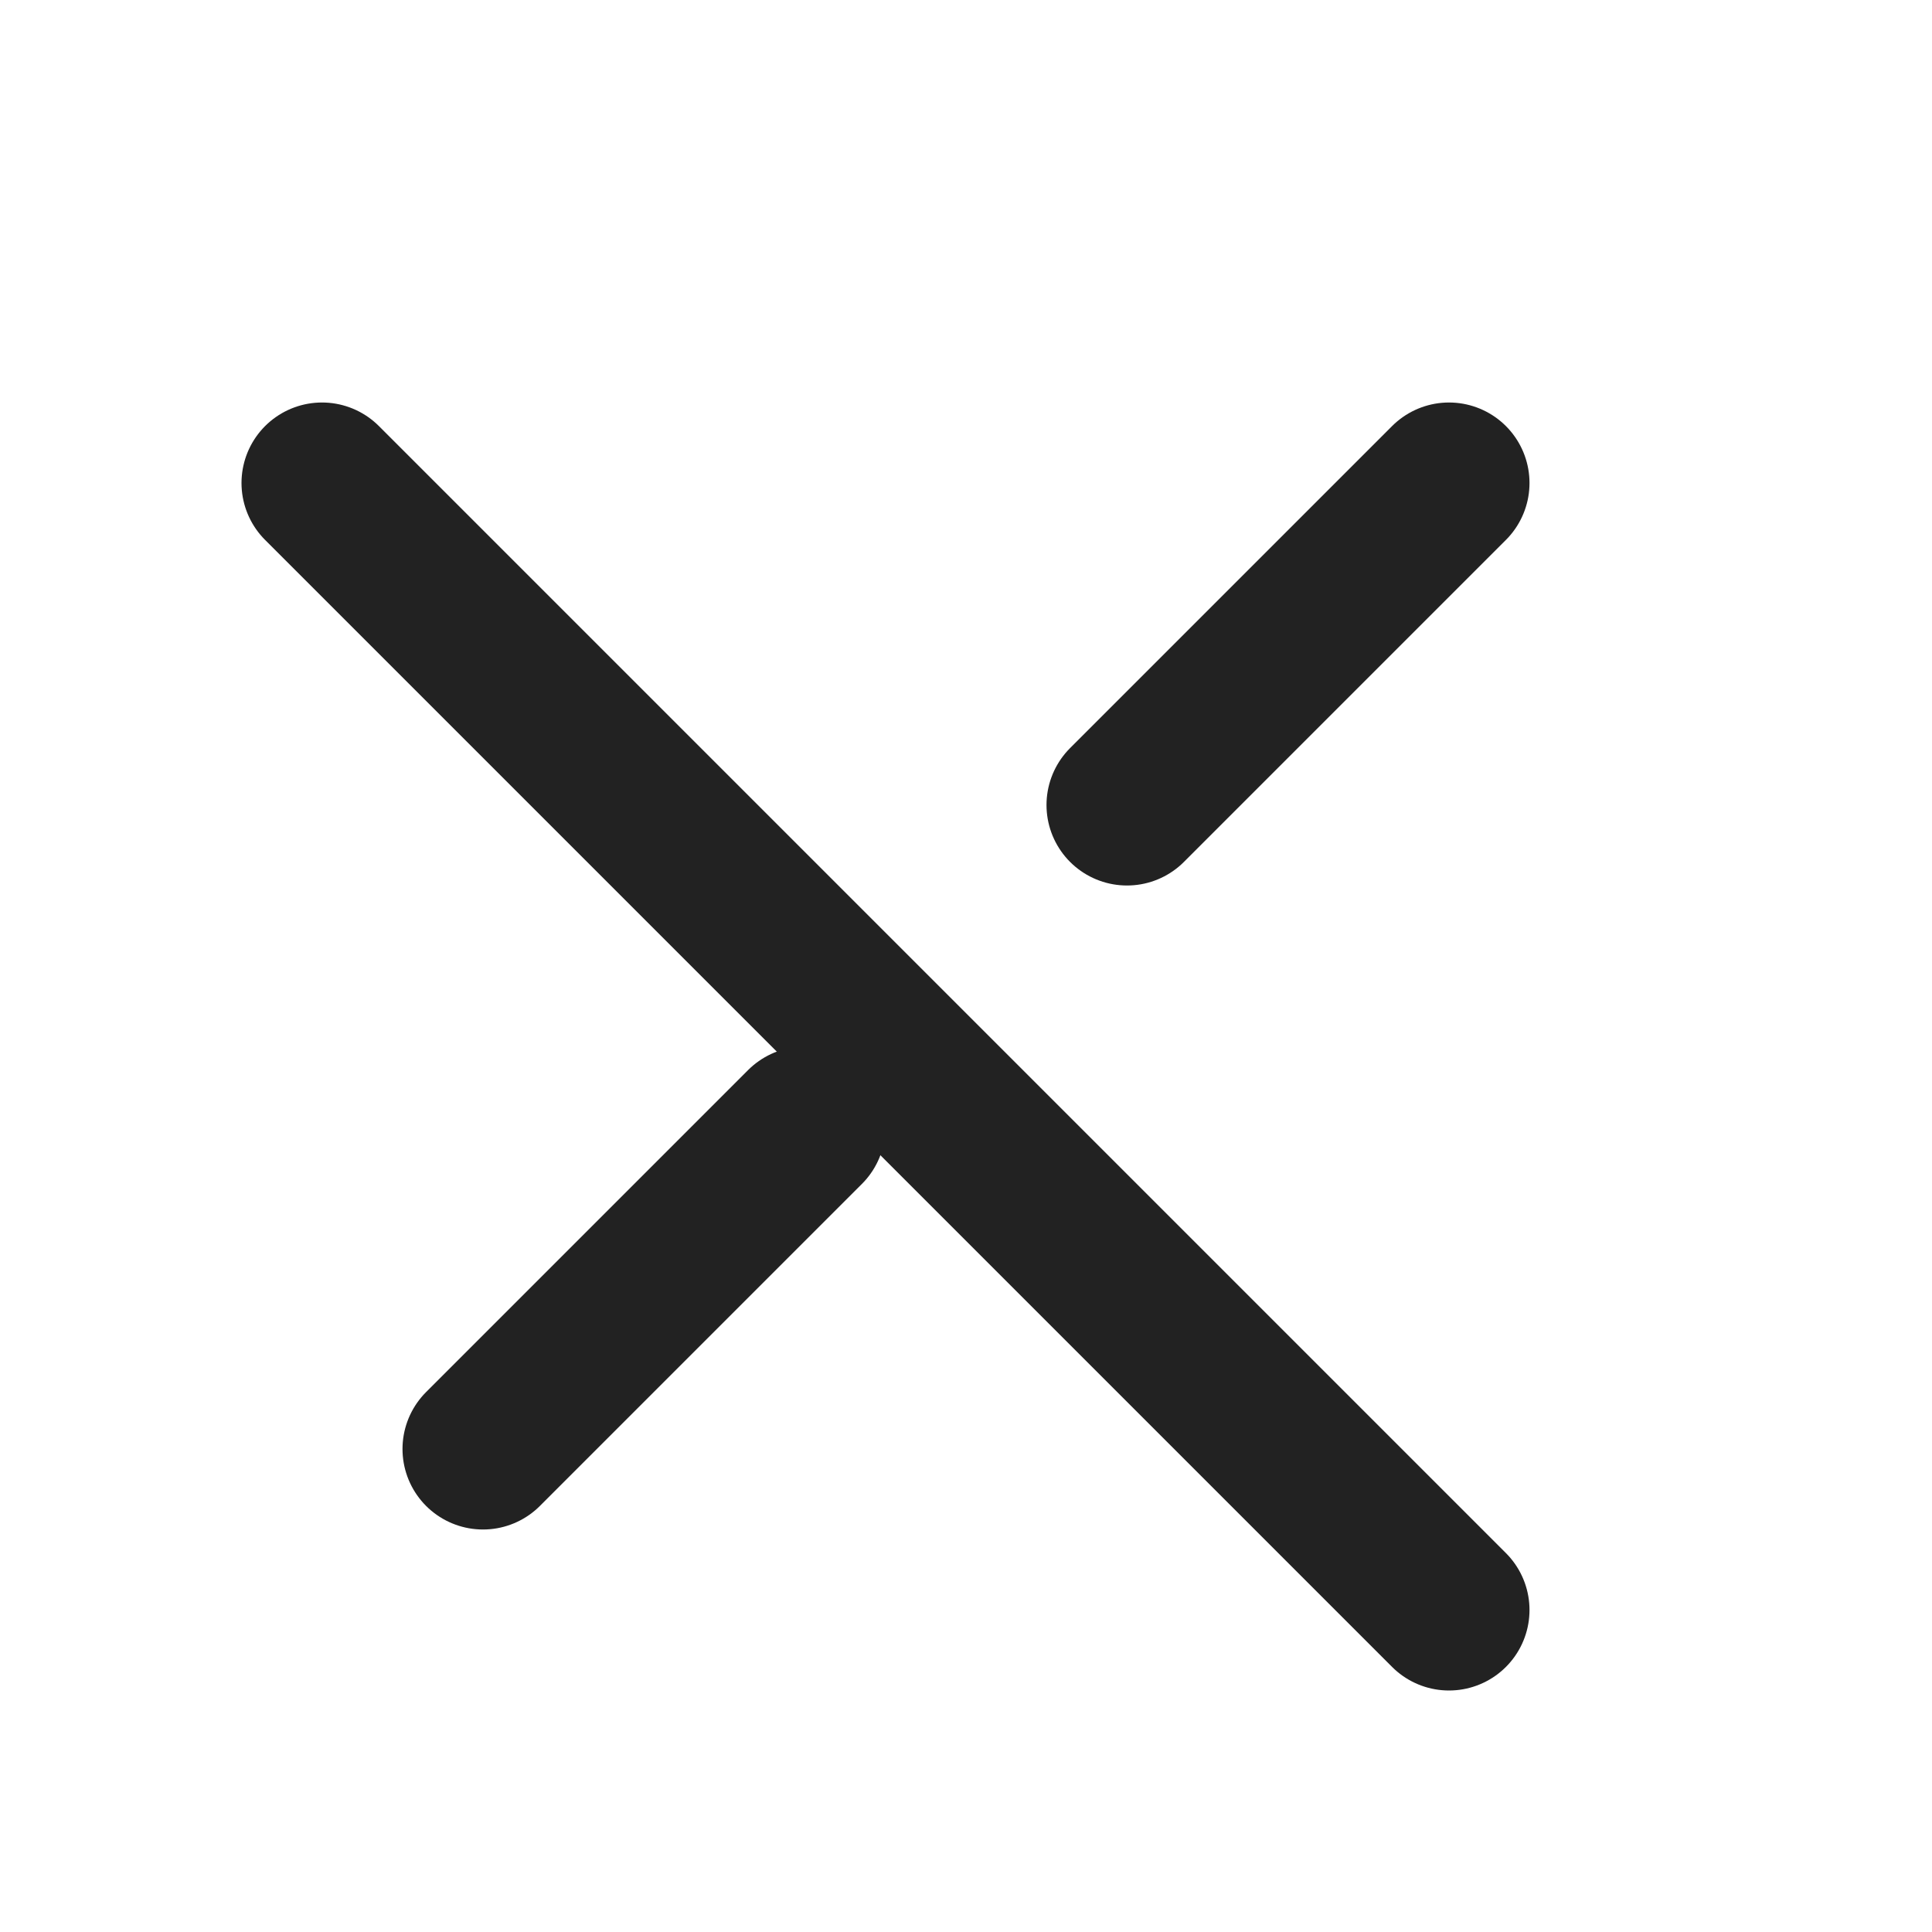
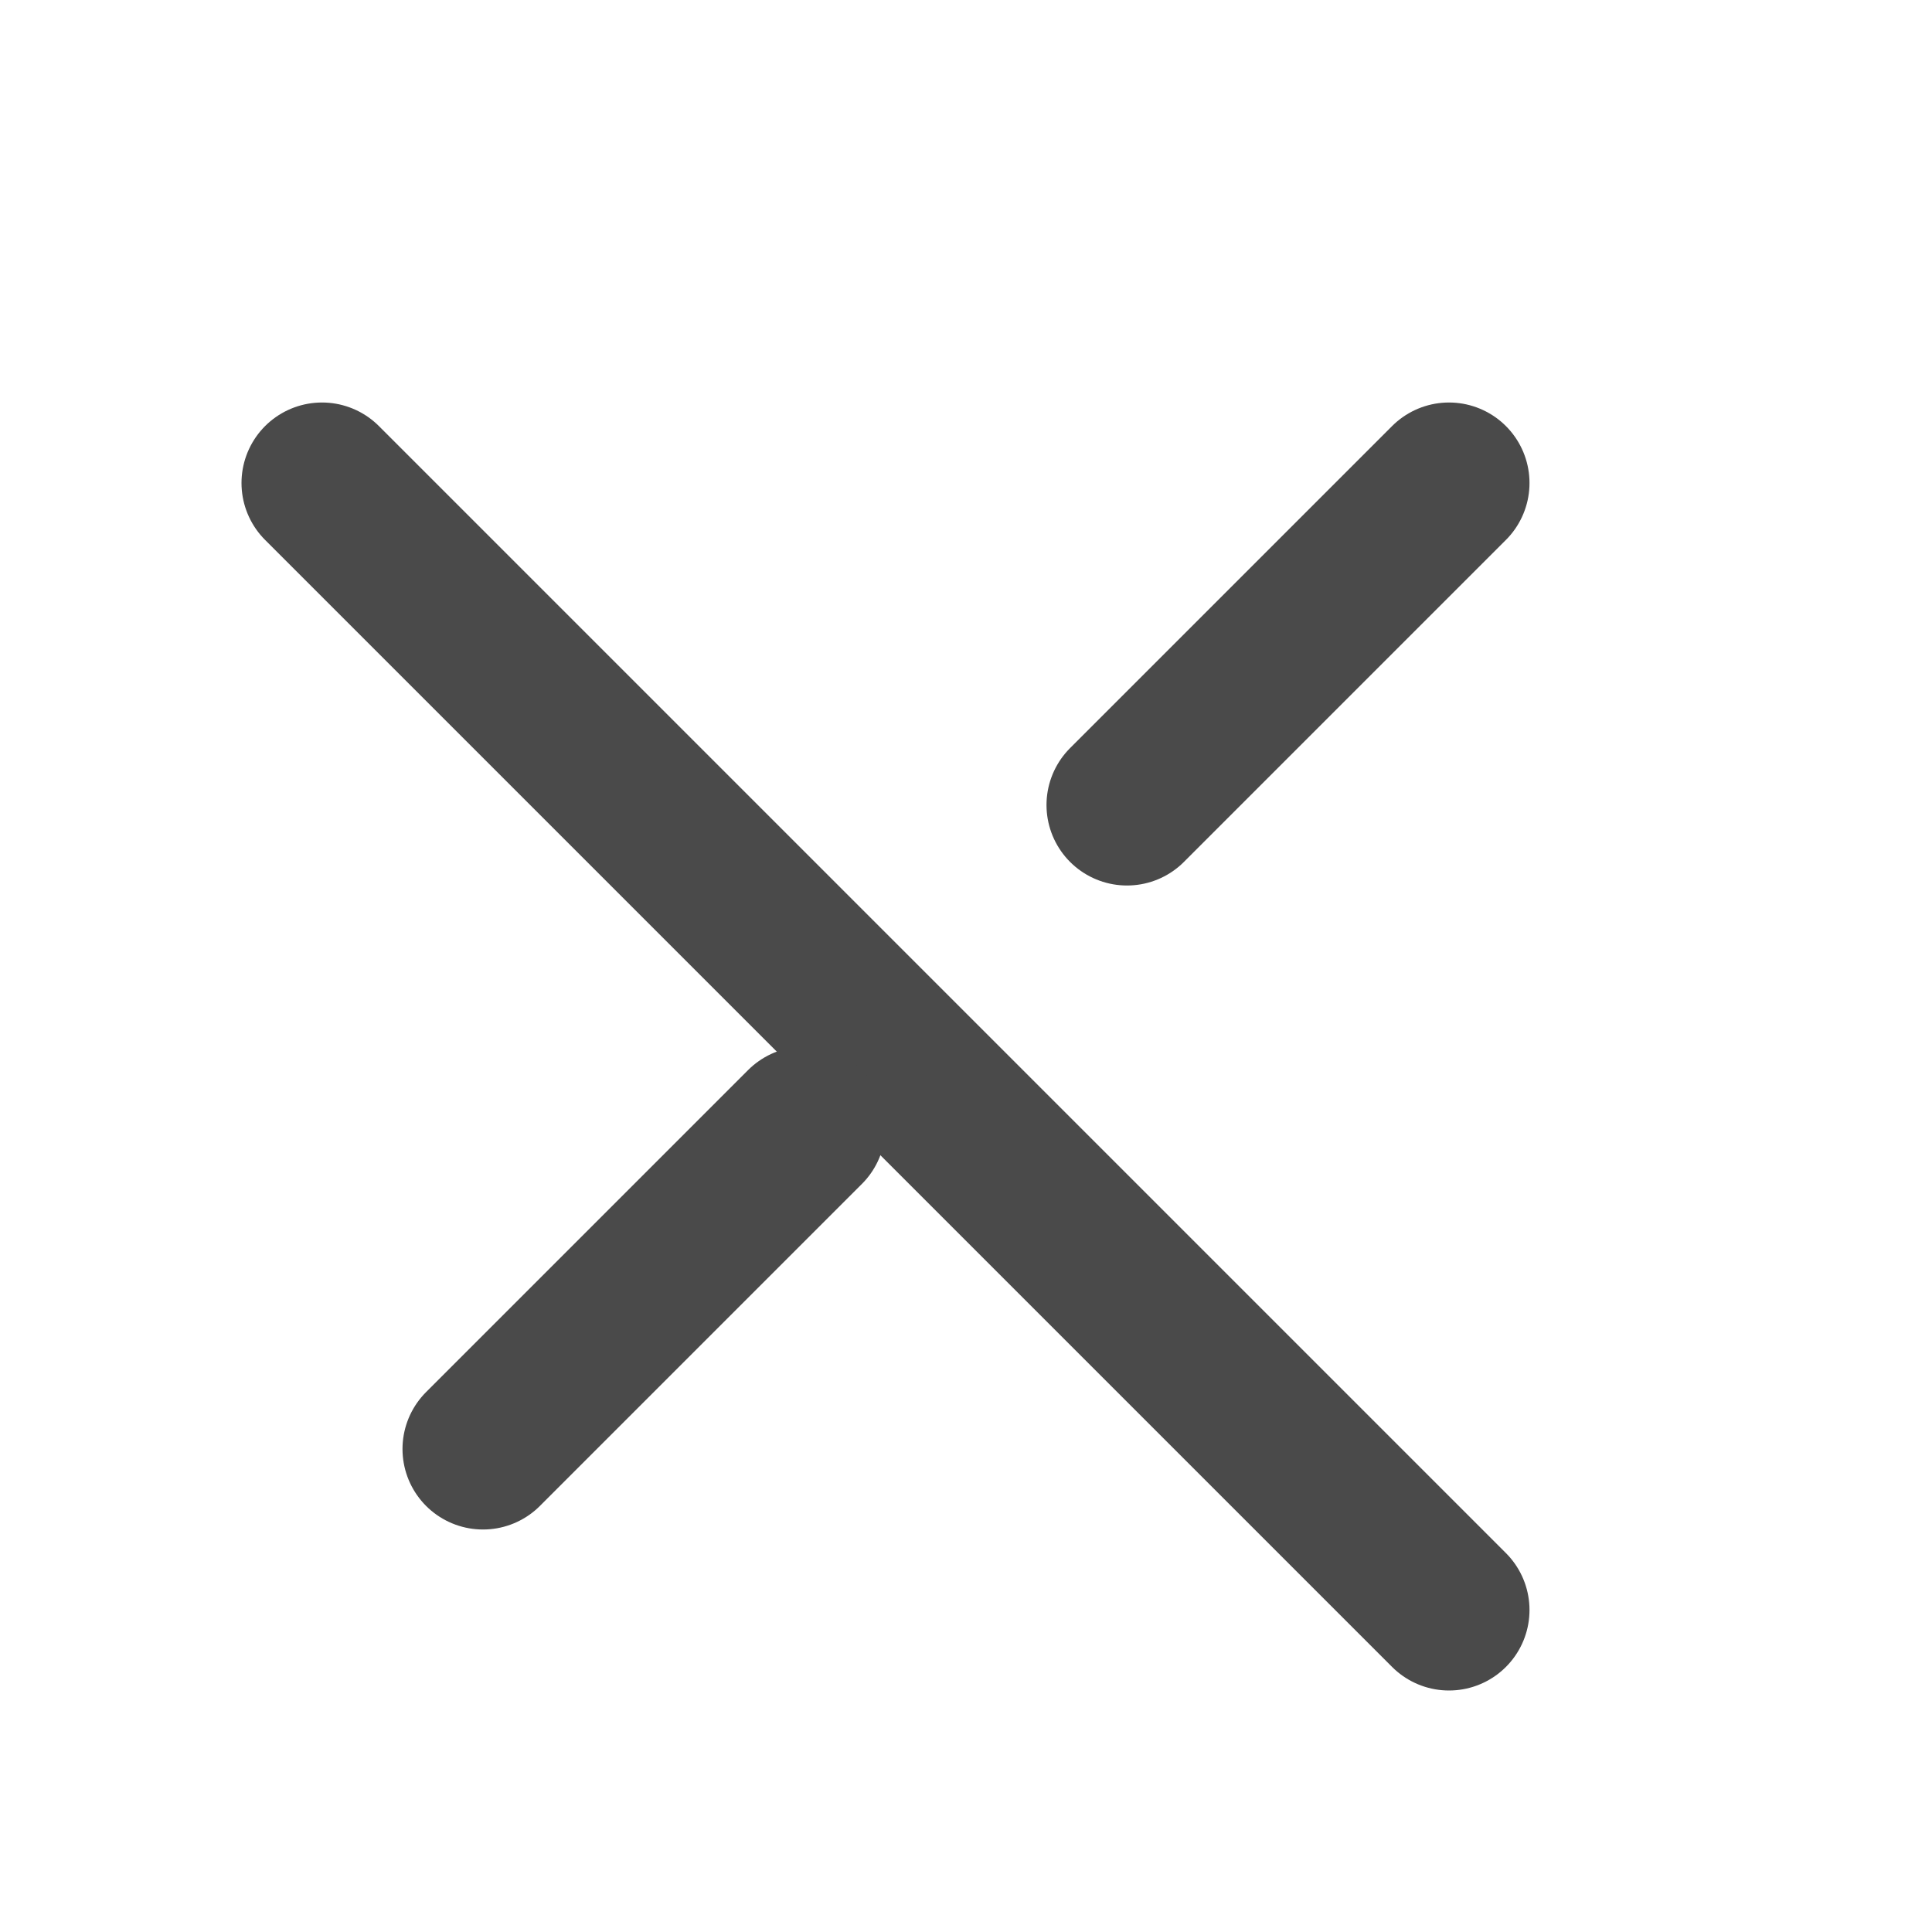
<svg xmlns="http://www.w3.org/2000/svg" width="24" height="24" viewBox="0 0 24 24">
-   <g fill="none" stroke="#222" stroke-width="2" stroke-linecap="round" stroke-linejoin="round">
+   <g fill="none" stroke="#4a4a4a" stroke-width="2" stroke-linecap="round" stroke-linejoin="round">
    <path d="M4 6 L18 20" />
    <path d="M6 18 L10 14" />
    <path d="M14 10 L18 6" />
  </g>
</svg>
